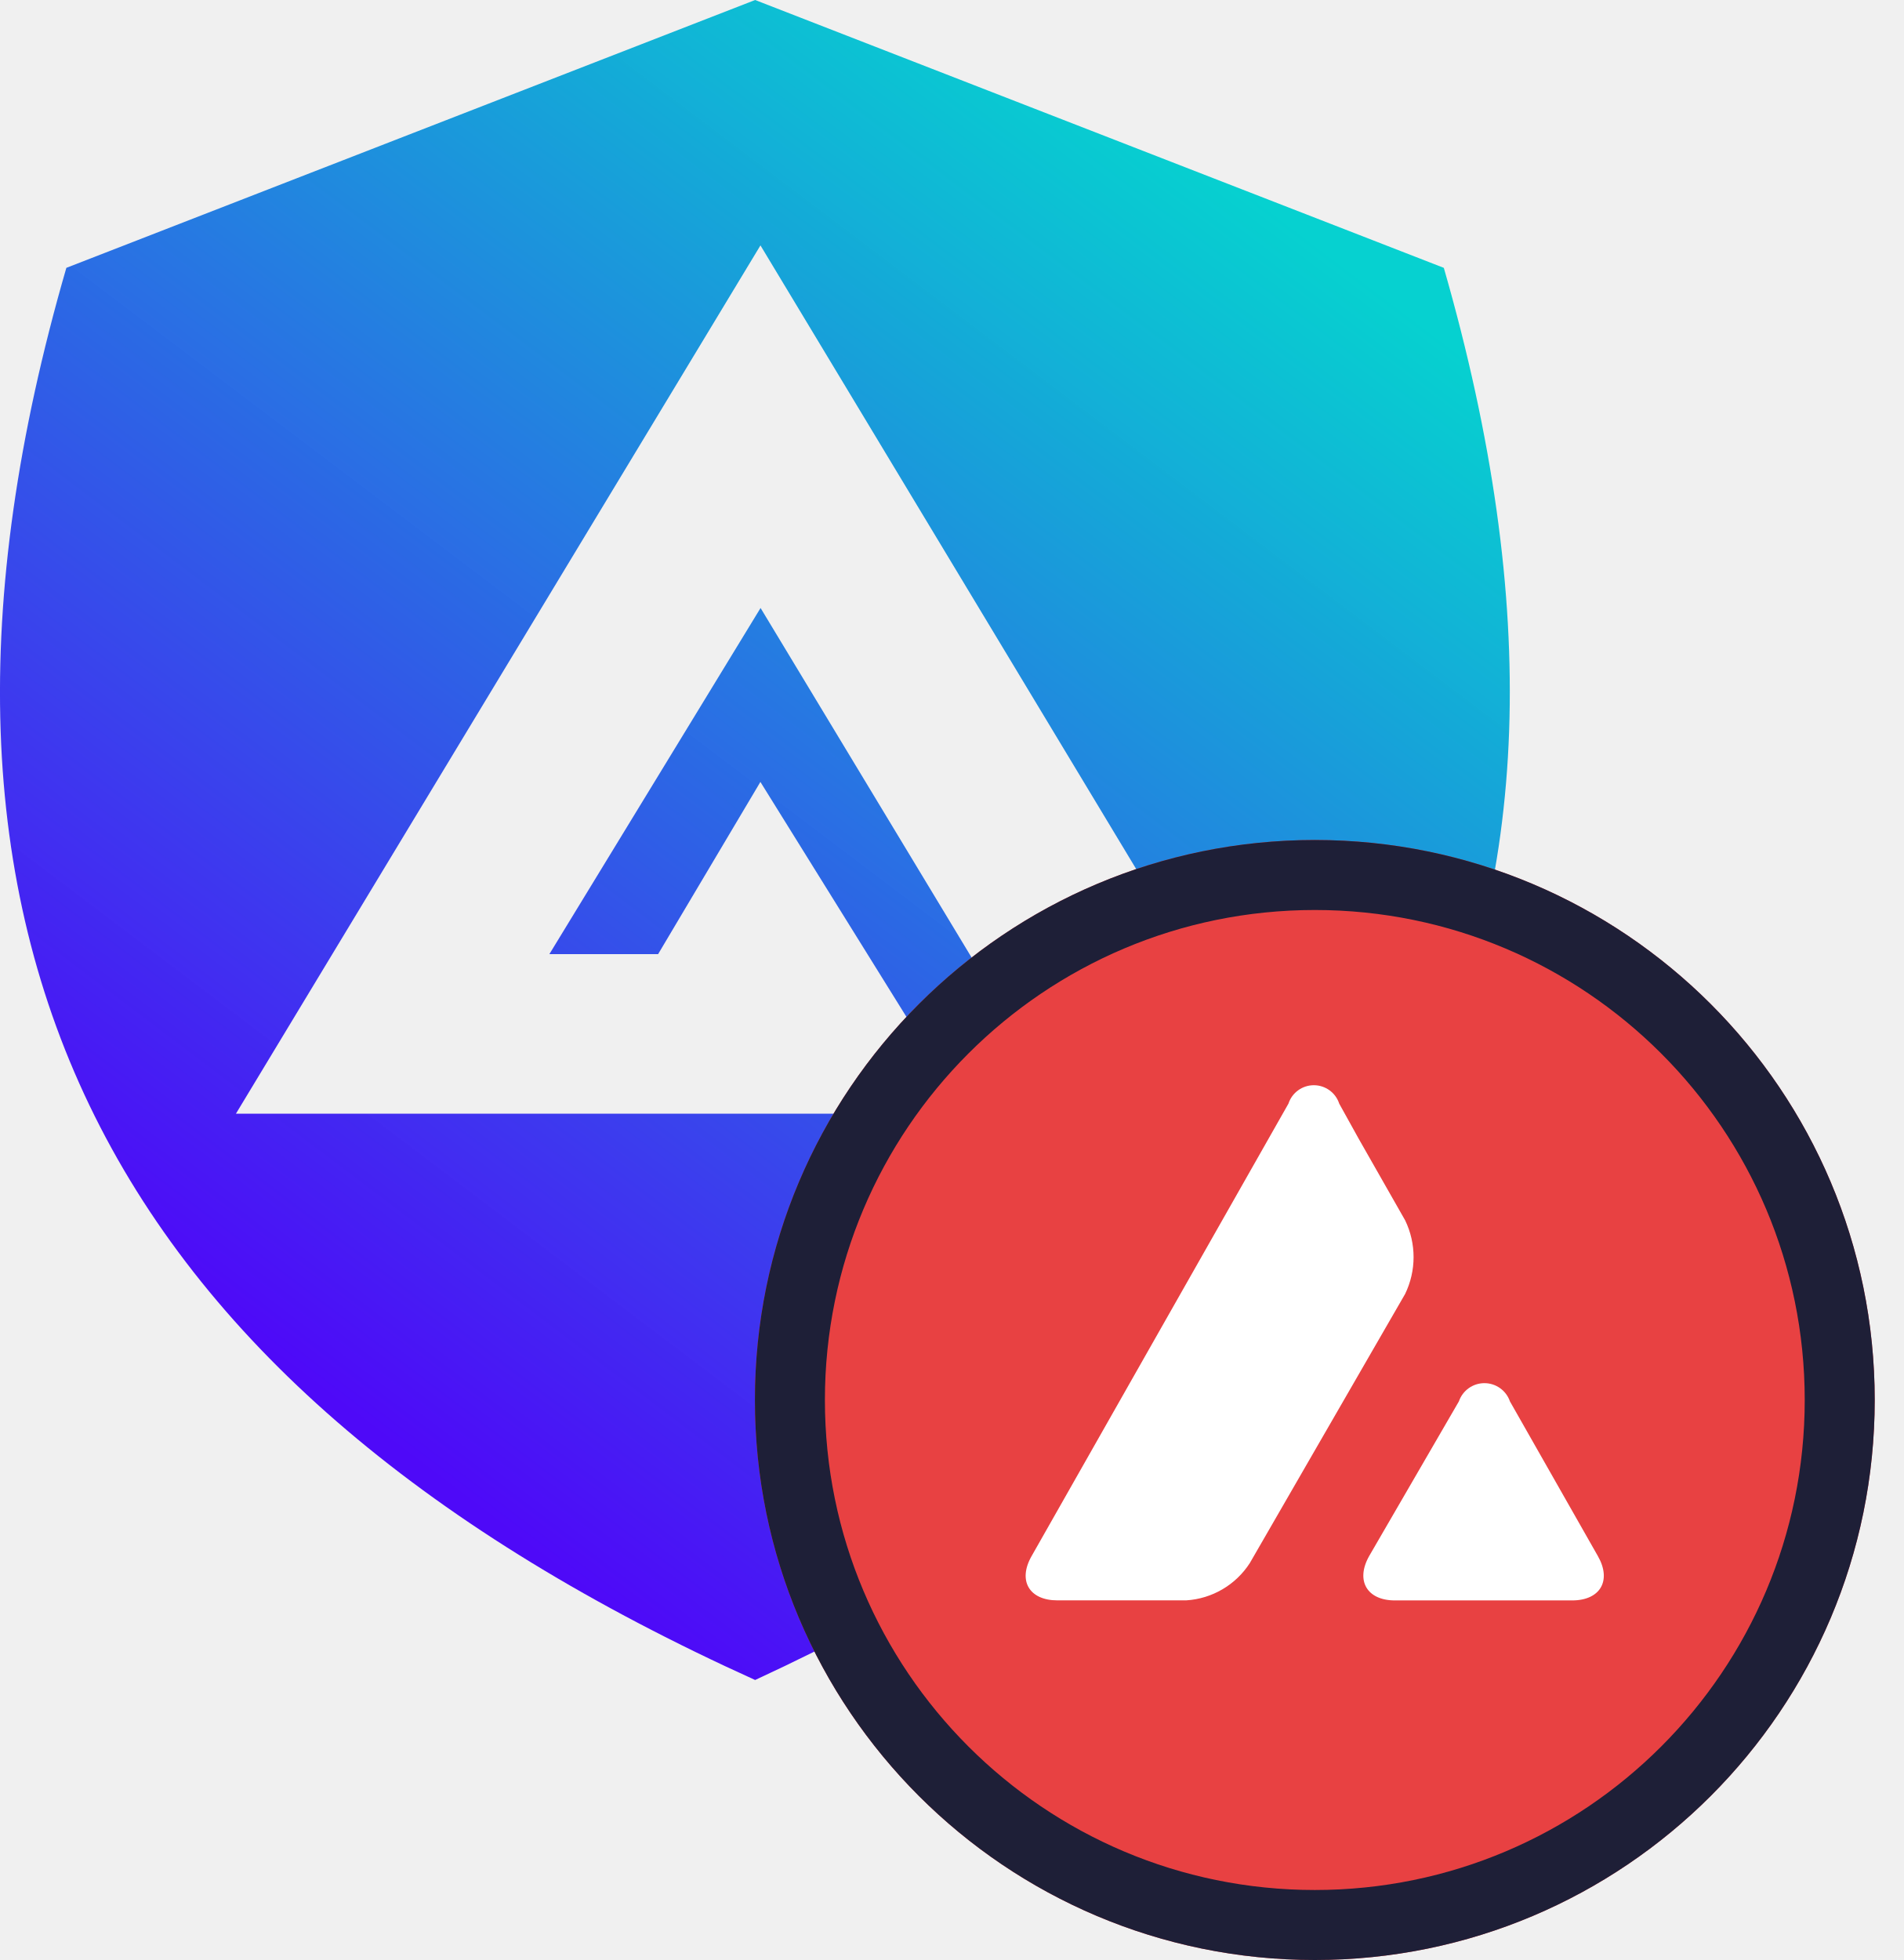
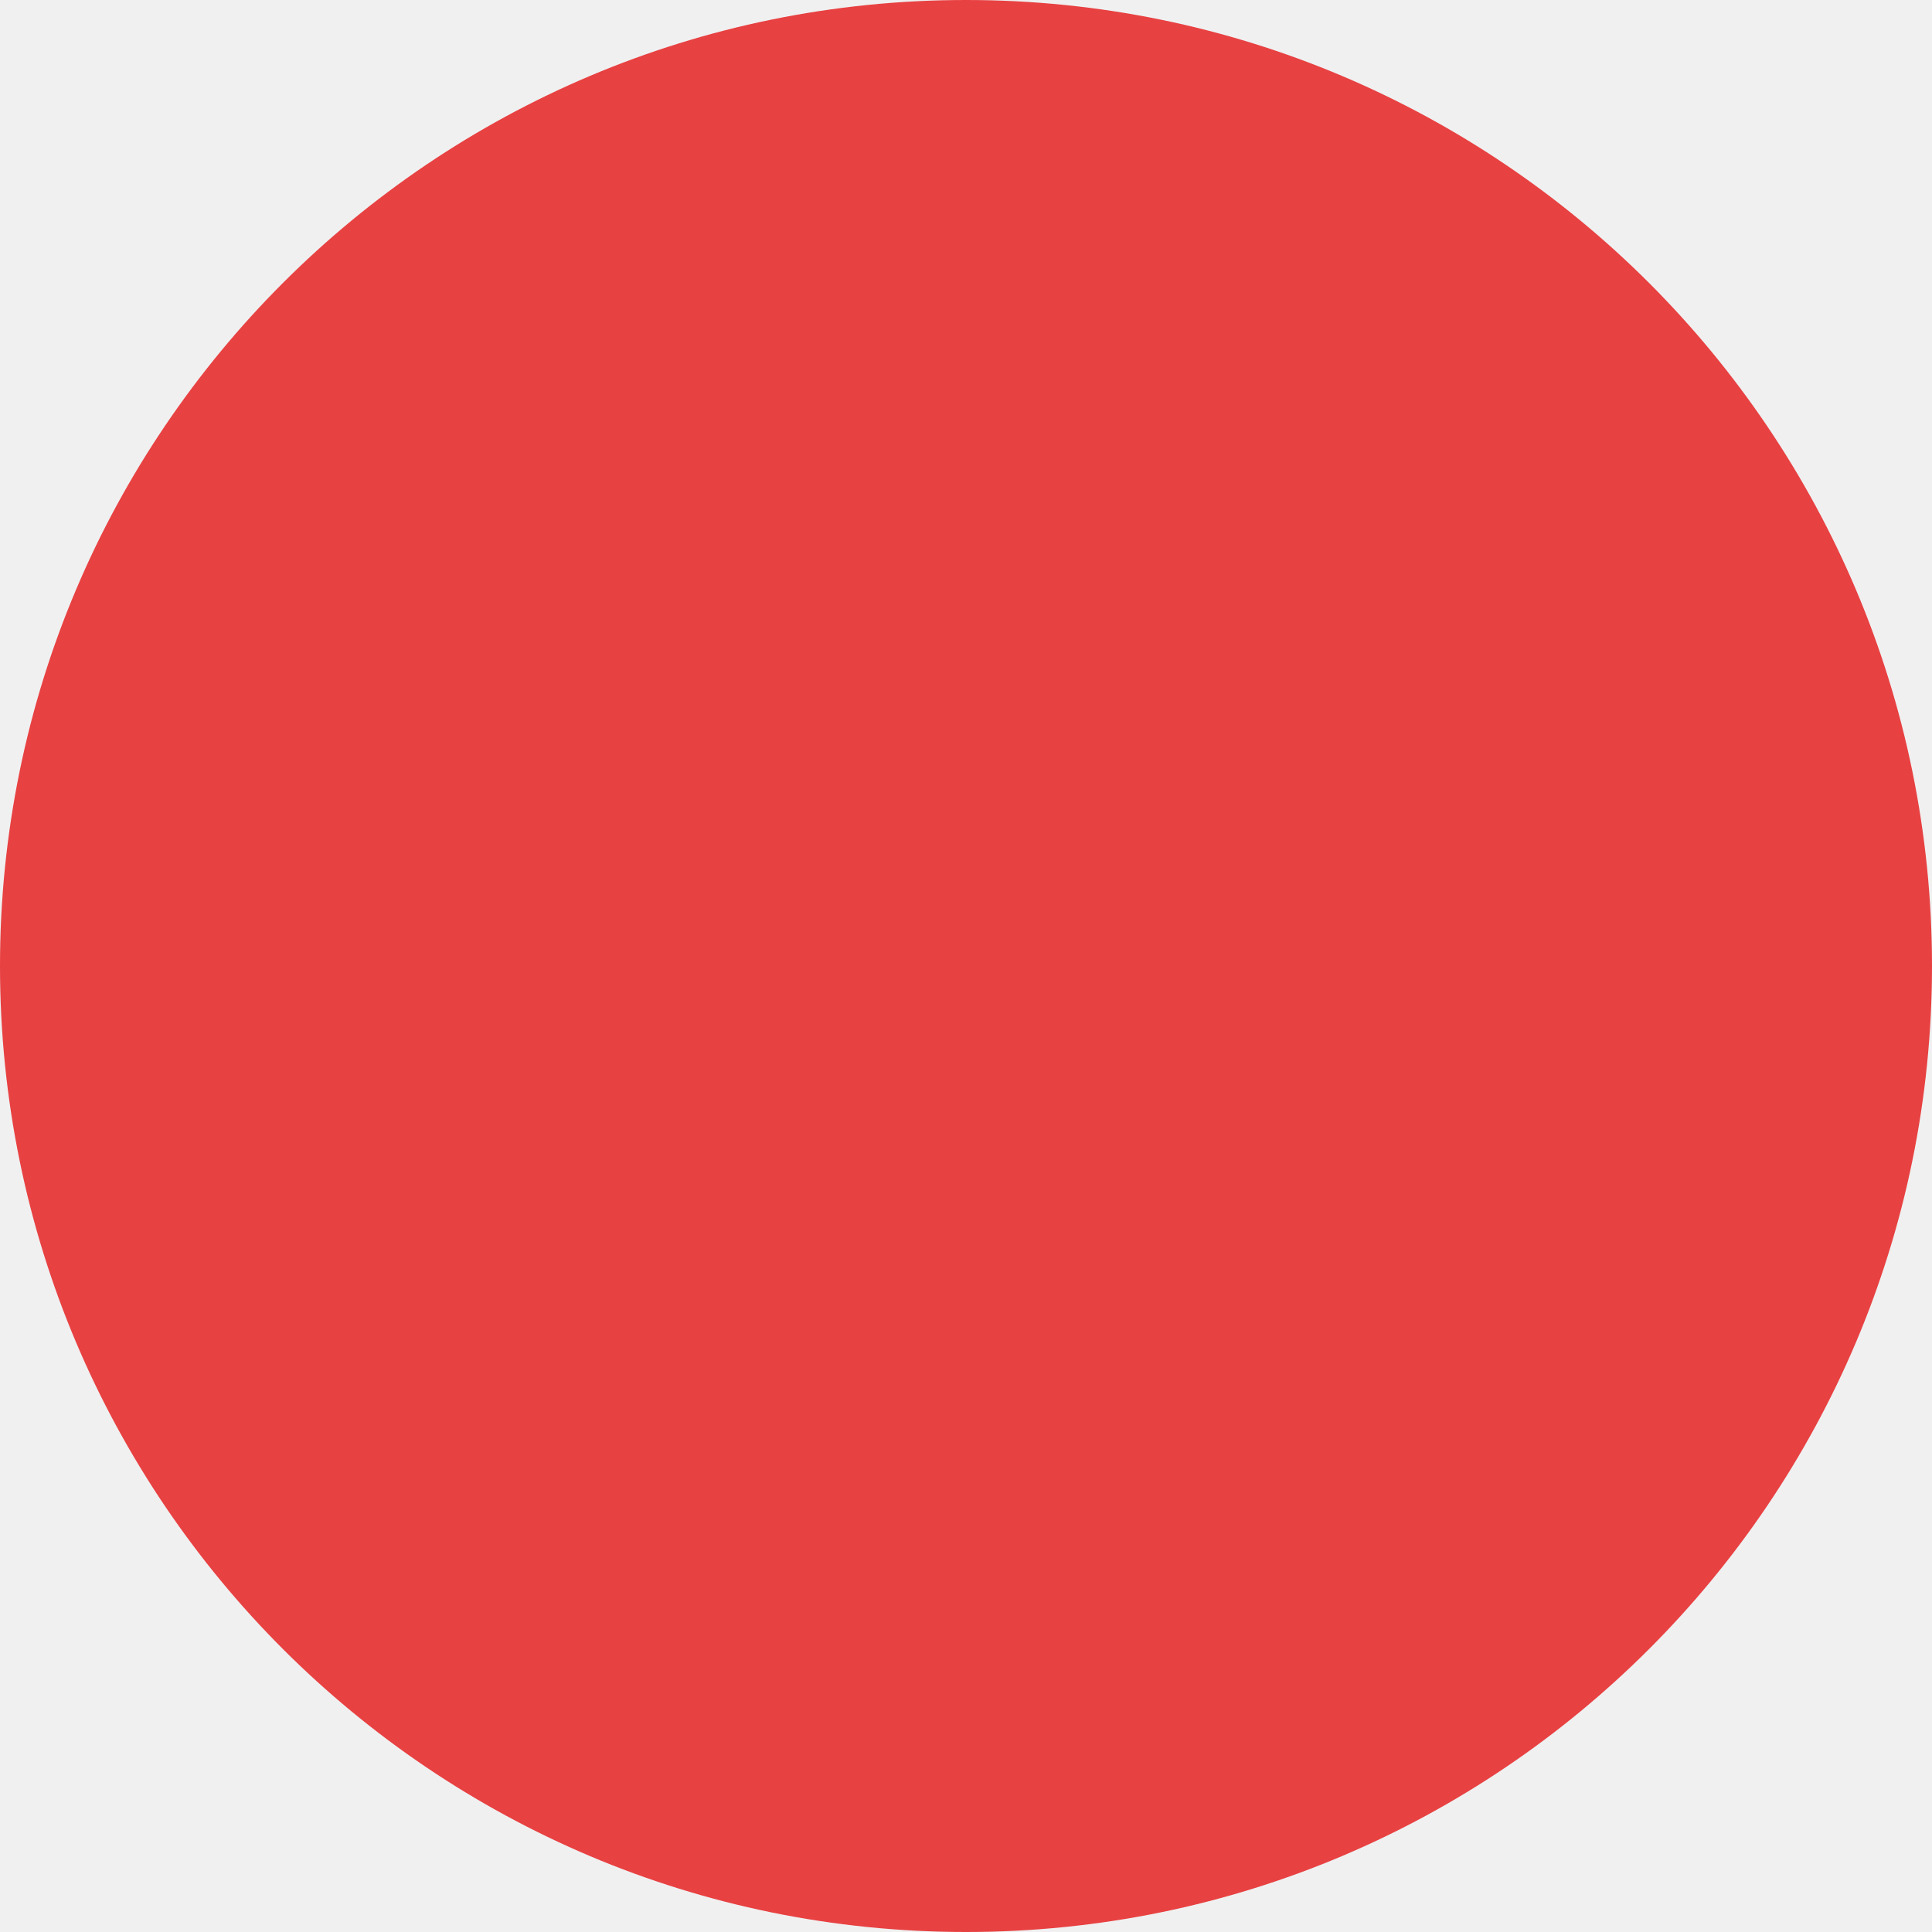
- <svg xmlns="http://www.w3.org/2000/svg" width="34" height="35" fill="none" viewBox="0 0 34 35">
-   <path fill="url(#a)" fill-rule="evenodd" d="M13.487 0 1.185 4.783C-2.298 16.794 1.922 24.766 13.487 30c11.544-5.347 15.772-13.156 12.3-25.217L13.487 0Zm.095 4.382 9.34 15.5h-3.888l-5.45-9.025-3.772 6.181h1.942l1.827-3.075 3.683 5.924H4.214l9.368-15.505Z" clip-rule="evenodd" />
-   <path fill="#E84142" d="M33.483 25c0-5.523-4.477-10-10-10s-10 4.477-10 10 4.477 10 10 10 10-4.477 10-10Z" />
-   <path fill="#1E1F37" d="M23.483 16.25a8.75 8.75 0 1 0 0 17.5 8.75 8.75 0 0 0 0-17.5Zm0-1.25a10 10 0 1 1 0 20 10 10 0 0 1 0-20Z" />
-   <path fill="#fff" d="M26.056 25.025a.482.482 0 0 1 .912 0l1.57 2.761c.25.436.046.793-.46.793h-3.165c-.5 0-.706-.356-.459-.793l1.602-2.761Zm-3.044-5.317a.477.477 0 0 1 .907 0l.35.631.827 1.452a1.508 1.508 0 0 1 0 1.315l-2.774 4.806a1.46 1.46 0 0 1-1.137.666h-2.3c-.5 0-.713-.35-.459-.793l4.586-8.077Z" />
-   <defs>
-     <linearGradient id="a" x1="23.541" x2="7.152" y1="4.26" y2="25.911" gradientUnits="userSpaceOnUse">
-       <stop stop-color="#03D1CF" stop-opacity=".988" />
-       <stop offset="1" stop-color="#4E09F8" />
-     </linearGradient>
-   </defs>
+ <svg xmlns="http://www.w3.org/2000/svg" width="40" height="40" viewBox="0 0 40 40" fill="none">
+   <circle cx="20" cy="20" r="20" fill="#e84142" />
+   <g transform="scale(0.35) translate(25, 25)">
+     <path d="M351.39 413.005C356.674 413.014 356.426 412.925 360.407 413.175C366.627 413.568 371.317 422.306 366.301 427.286C363.794 429.773 363.048 430.38 360.495 432.79C354.95 438.024 347.941 445.077 339.349 452.729C336.311 455.509 333.271 458.29 330.232 461.07C320.435 470.035 323.442 469.709 310.31 469.67L241.291 469.478C239.184 469.502 235.464 469.187 238.219 471.941C258.85 490.481 279.121 508.697 302.175 529.413C305.34 532.256 314.152 541.306 321.344 547.898C325.731 551.919 330.479 562.069 315.657 565.816L248.749 565.878C229.616 548.55 210.482 531.222 191.348 513.894C191.286 513.846 191.224 513.79 191.162 513.725C190.931 513.516 190.7 513.307 190.469 513.097C187.903 511.131 185.292 513.066 184.007 514.009V514.008C167.984 528.396 151.962 542.787 135.94 557.174C123.908 567.985 126.221 565.397 109.84 565.49C95.627 565.57 82.107 565.733 67.026 565.713C61.742 565.704 61.991 565.792 58.01 565.542C51.789 565.149 47.098 556.412 52.115 551.432C54.621 548.944 55.367 548.338 57.921 545.928C63.465 540.694 70.476 533.641 79.067 525.989C82.106 523.209 85.146 520.428 88.184 517.648C97.981 508.683 94.974 509.009 108.105 509.048L180.493 509.247C186 509.192 184.006 507.247 182.909 506.251C158.738 484.361 134.567 462.471 110.396 440.581C93.939 428.883 100.843 417.042 109.952 417.389C129.584 417.369 145.733 417.35 165.365 417.30C177.393 417.313 179.283 418.981 188.427 427.199C201.646 439.077 213.949 450.133 225.93 460.899C226.029 460.969 226.154 461.078 226.306 461.237C227.487 462.298 228.665 463.356 229.84 464.412C231.63 465.533 233.246 465.446 235.496 463.73C251.155 449.668 266.816 435.605 282.475 421.544C294.508 410.733 292.195 413.32 308.577 413.227C322.789 413.147 336.309 412.985 351.39 413.005Z" transform="translate(-155, -455) scale(0.45)" fill="#8b9dc3" />
+   </g>
</svg>
